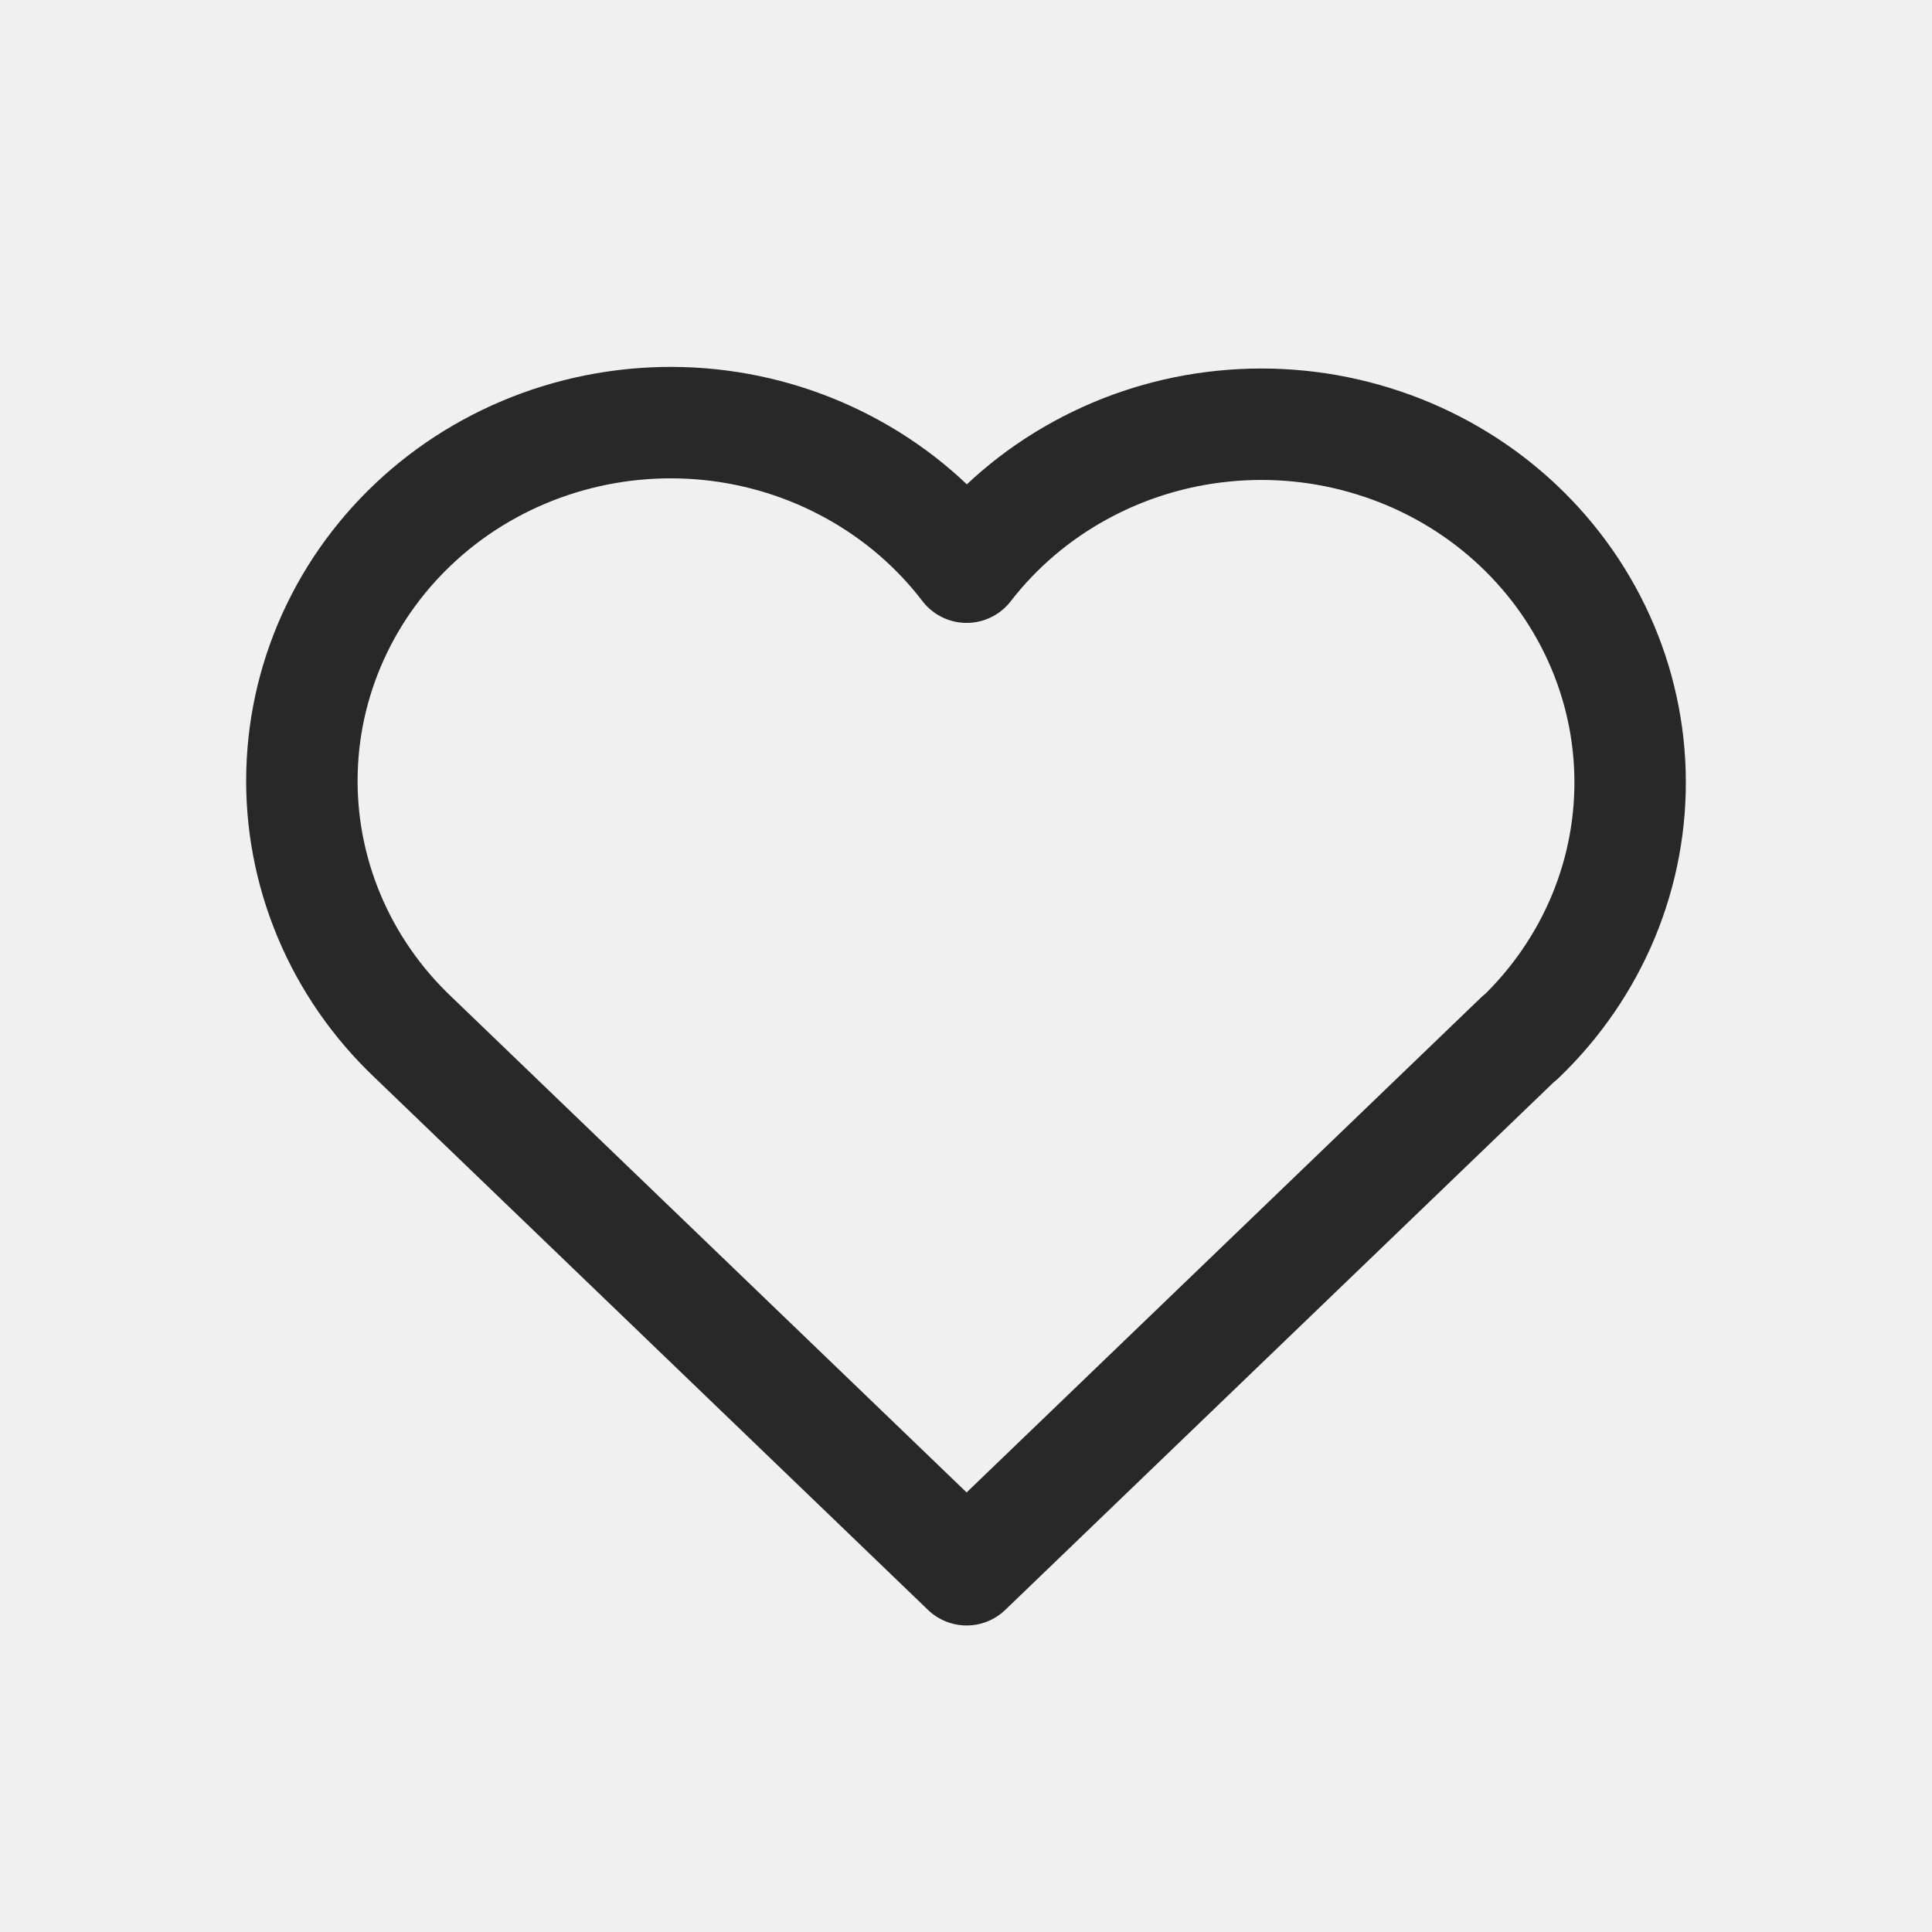
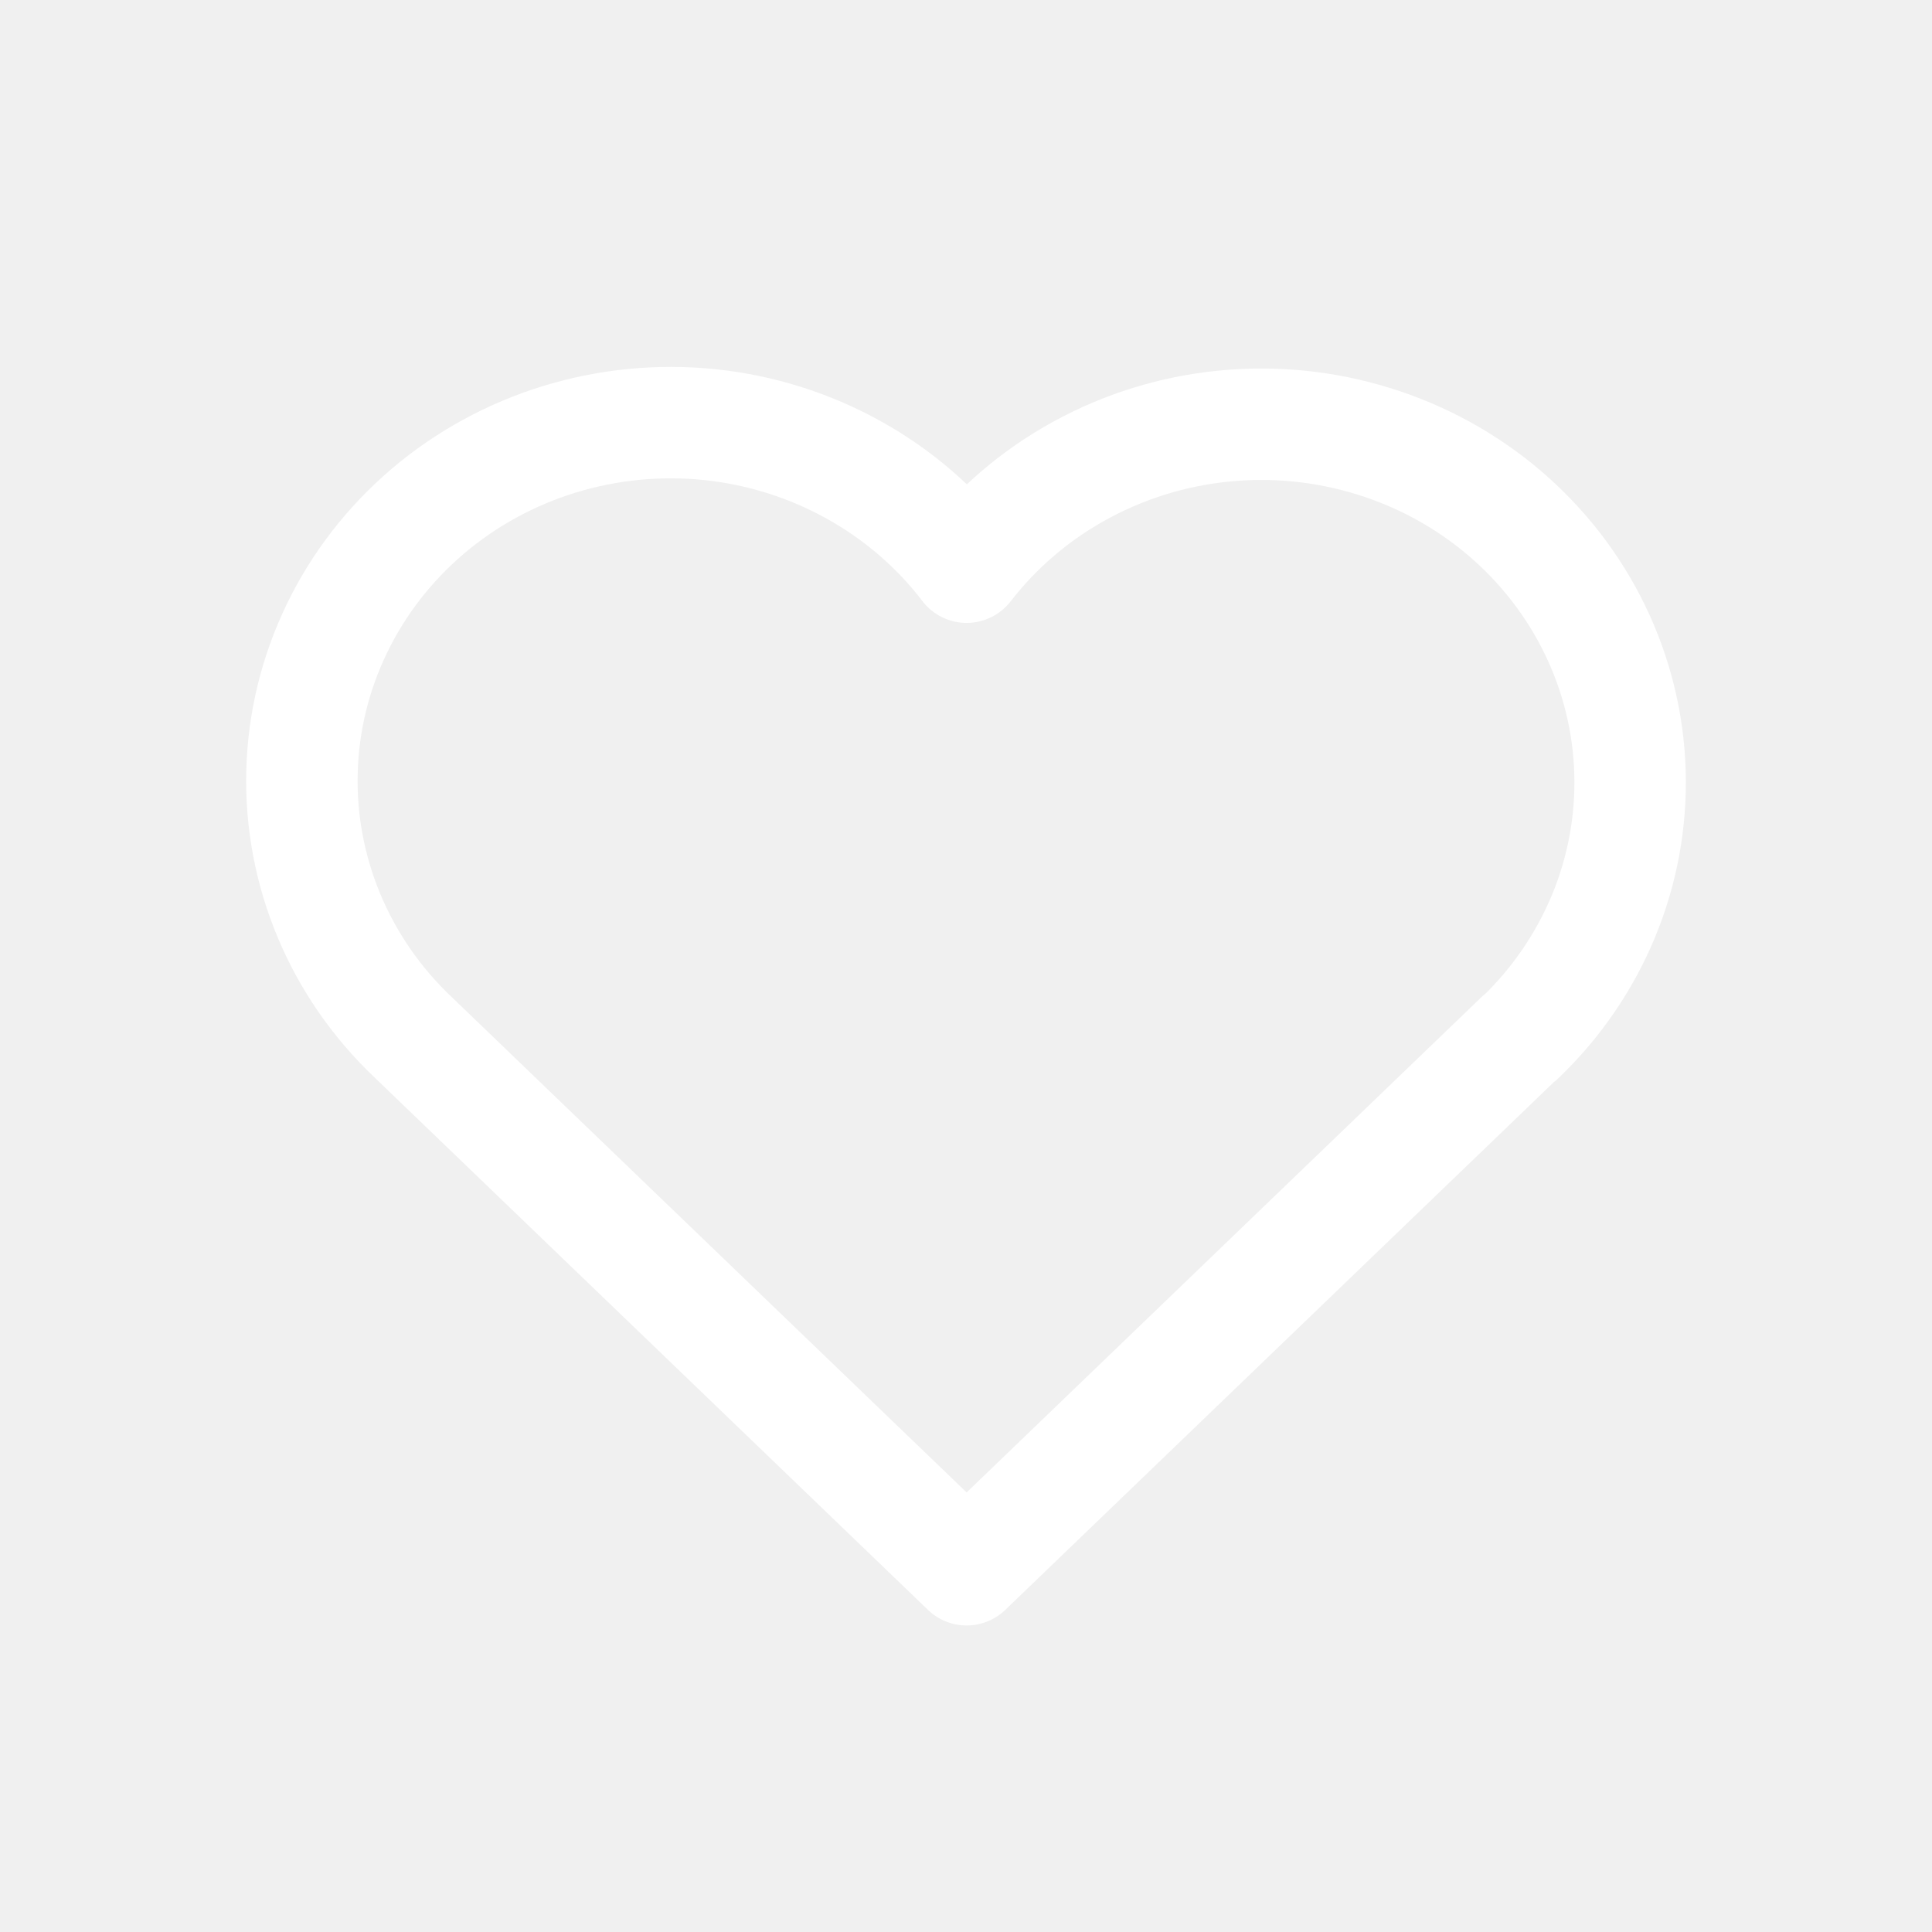
<svg xmlns="http://www.w3.org/2000/svg" width="28" height="28" viewBox="0 0 28 28" fill="none">
-   <path d="M22.026 15.037L14.009 22.75L5.992 15.037M5.992 15.037C5.463 14.537 5.047 13.937 4.769 13.273C4.491 12.609 4.357 11.896 4.377 11.18C4.396 10.463 4.568 9.759 4.882 9.11C5.195 8.461 5.644 7.883 6.199 7.41C6.754 6.938 7.404 6.583 8.107 6.367C8.811 6.151 9.553 6.078 10.286 6.154C11.02 6.23 11.729 6.453 12.37 6.809C13.011 7.164 13.569 7.644 14.009 8.22C14.451 7.649 15.009 7.172 15.65 6.821C16.29 6.469 16.998 6.249 17.73 6.176C18.461 6.102 19.201 6.176 19.901 6.393C20.602 6.609 21.25 6.964 21.803 7.435C22.356 7.906 22.803 8.483 23.116 9.129C23.43 9.776 23.602 10.478 23.623 11.192C23.644 11.906 23.513 12.617 23.238 13.28C22.963 13.942 22.55 14.543 22.026 15.044" stroke="#282828" stroke-width="1.615" stroke-linecap="round" stroke-linejoin="round" />
+   <path d="M22.026 15.037L14.009 22.75L5.992 15.037M5.992 15.037C5.463 14.537 5.047 13.937 4.769 13.273C4.491 12.609 4.357 11.896 4.377 11.18C4.396 10.463 4.568 9.759 4.882 9.11C5.195 8.461 5.644 7.883 6.199 7.41C6.754 6.938 7.404 6.583 8.107 6.367C8.811 6.151 9.553 6.078 10.286 6.154C11.02 6.23 11.729 6.453 12.37 6.809C13.011 7.164 13.569 7.644 14.009 8.22C14.451 7.649 15.009 7.172 15.65 6.821C16.29 6.469 16.998 6.249 17.73 6.176C18.461 6.102 19.201 6.176 19.901 6.393C20.602 6.609 21.25 6.964 21.803 7.435C22.356 7.906 22.803 8.483 23.116 9.129C23.43 9.776 23.602 10.478 23.623 11.192C23.644 11.906 23.513 12.617 23.238 13.28C22.963 13.942 22.55 14.543 22.026 15.044" stroke="#fff" stroke-width="1.615" stroke-linecap="round" stroke-linejoin="round" />
</svg>
